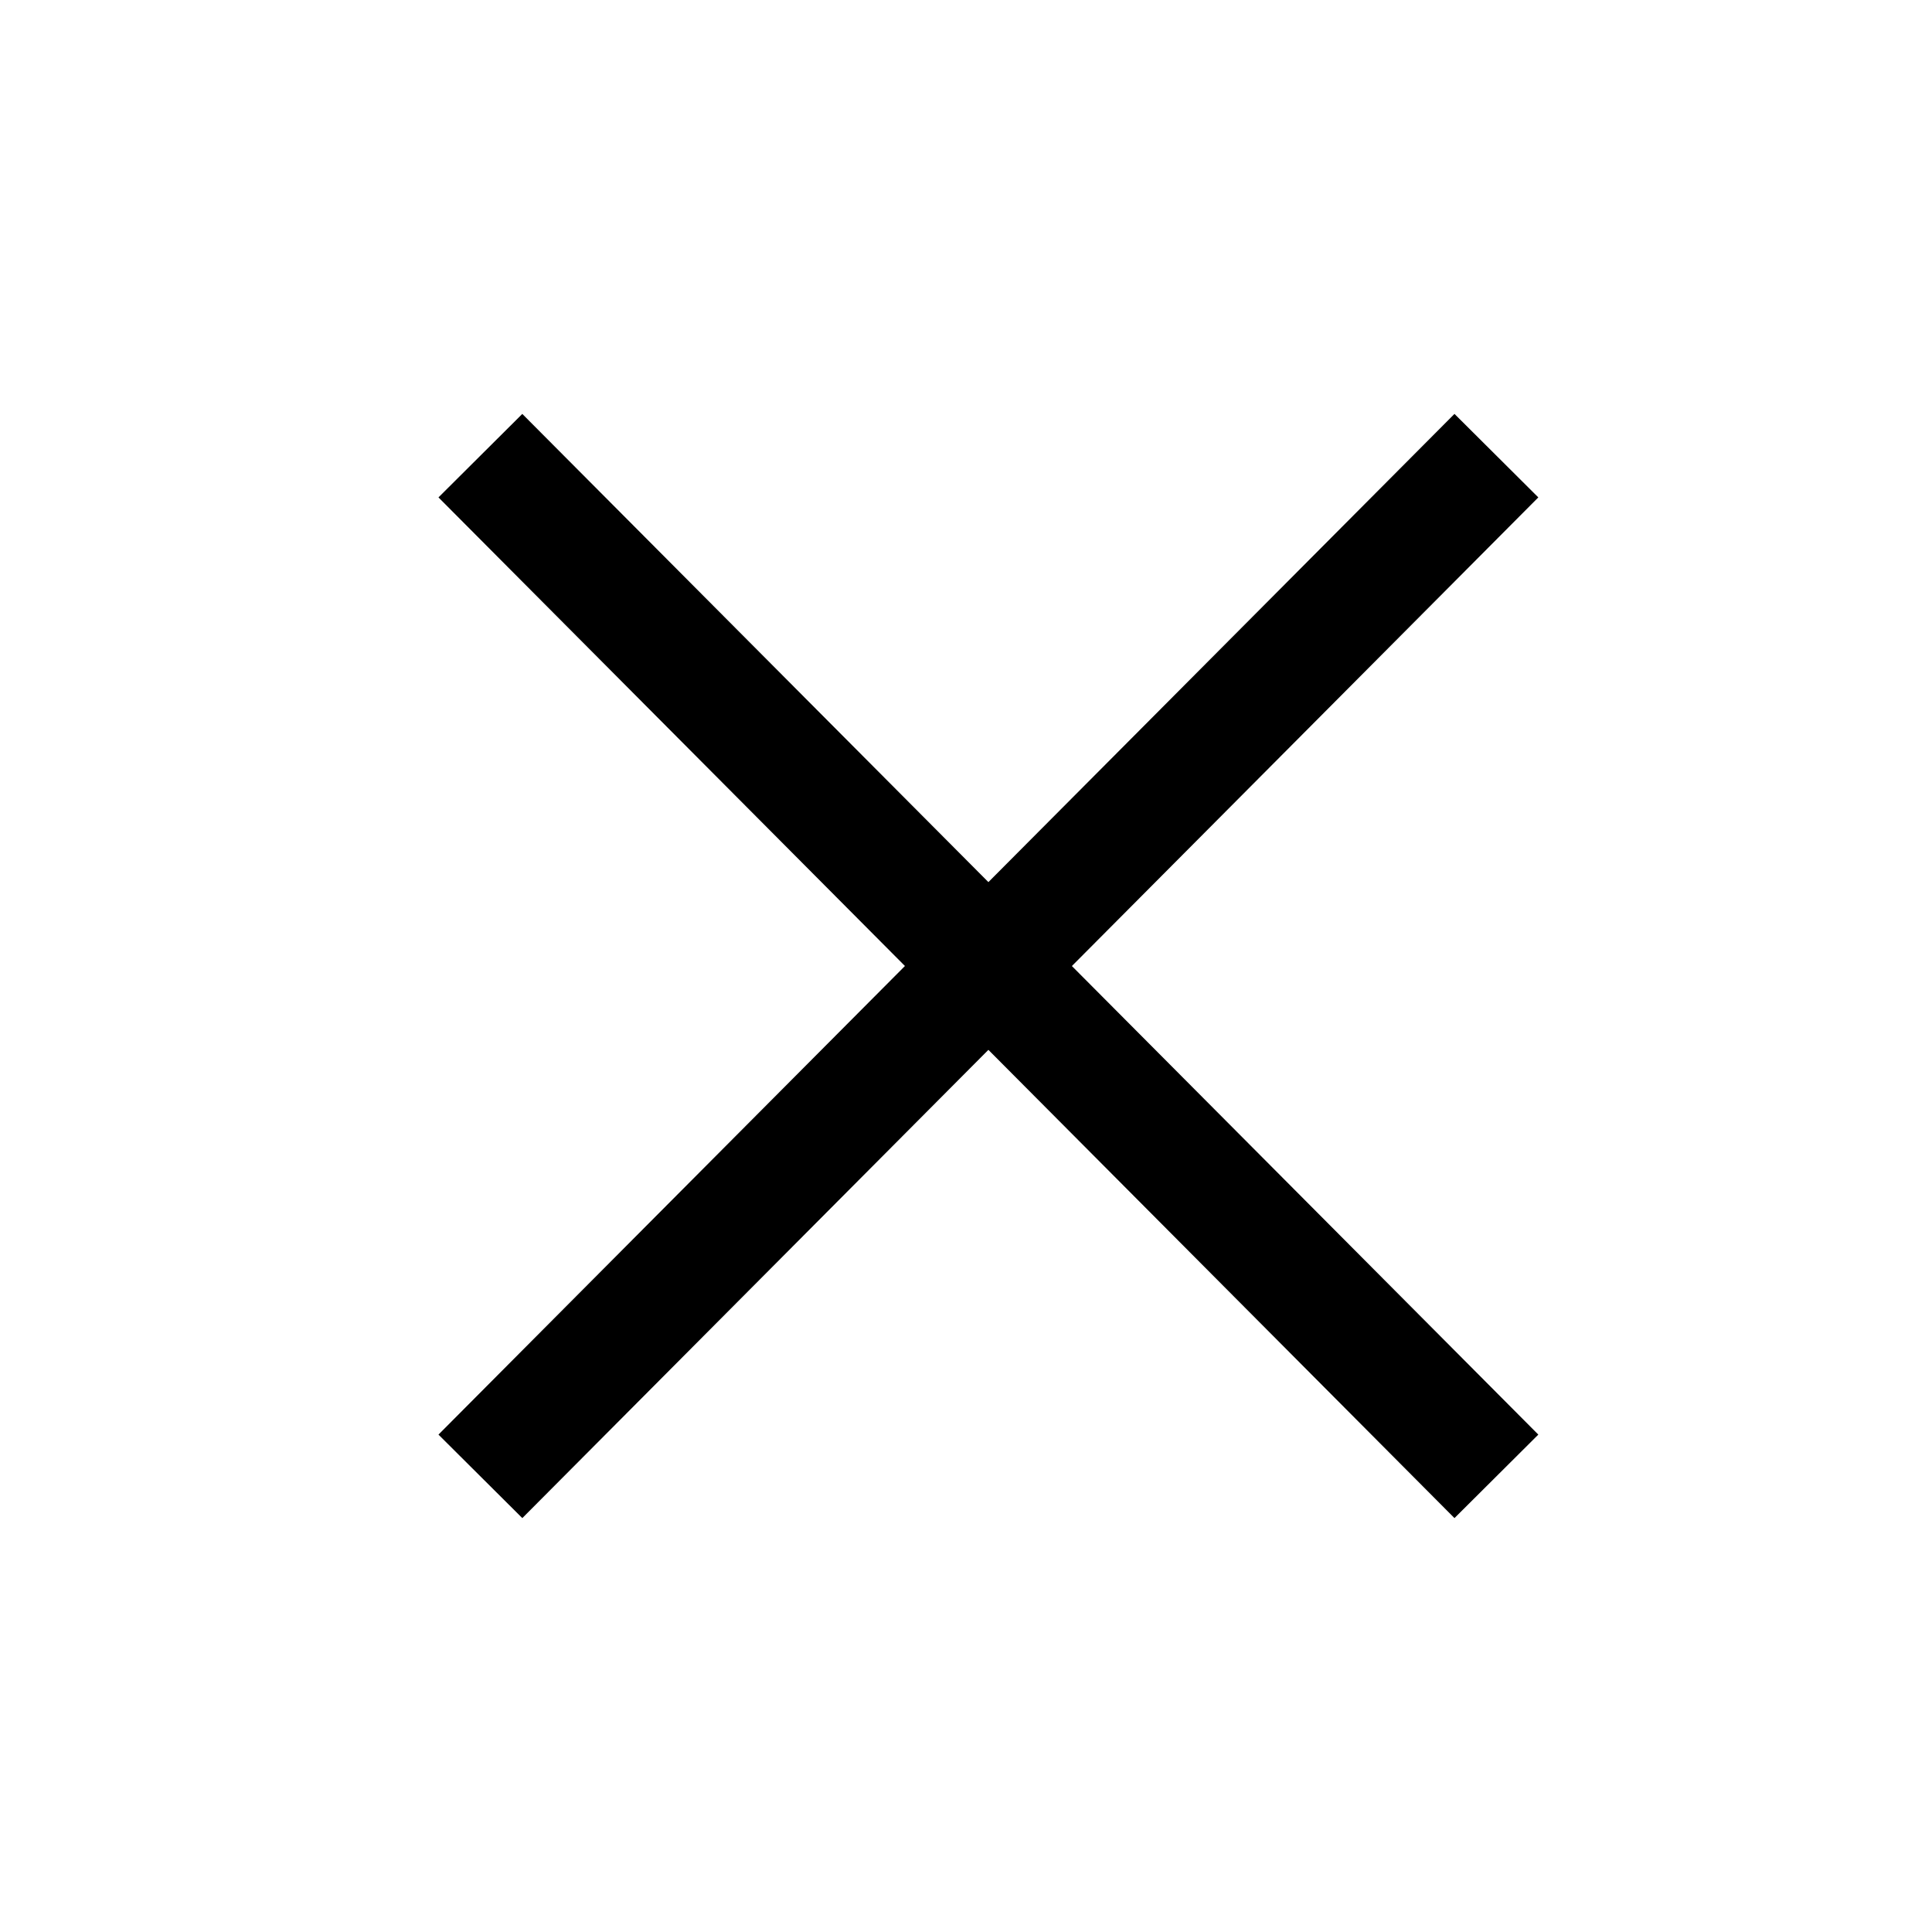
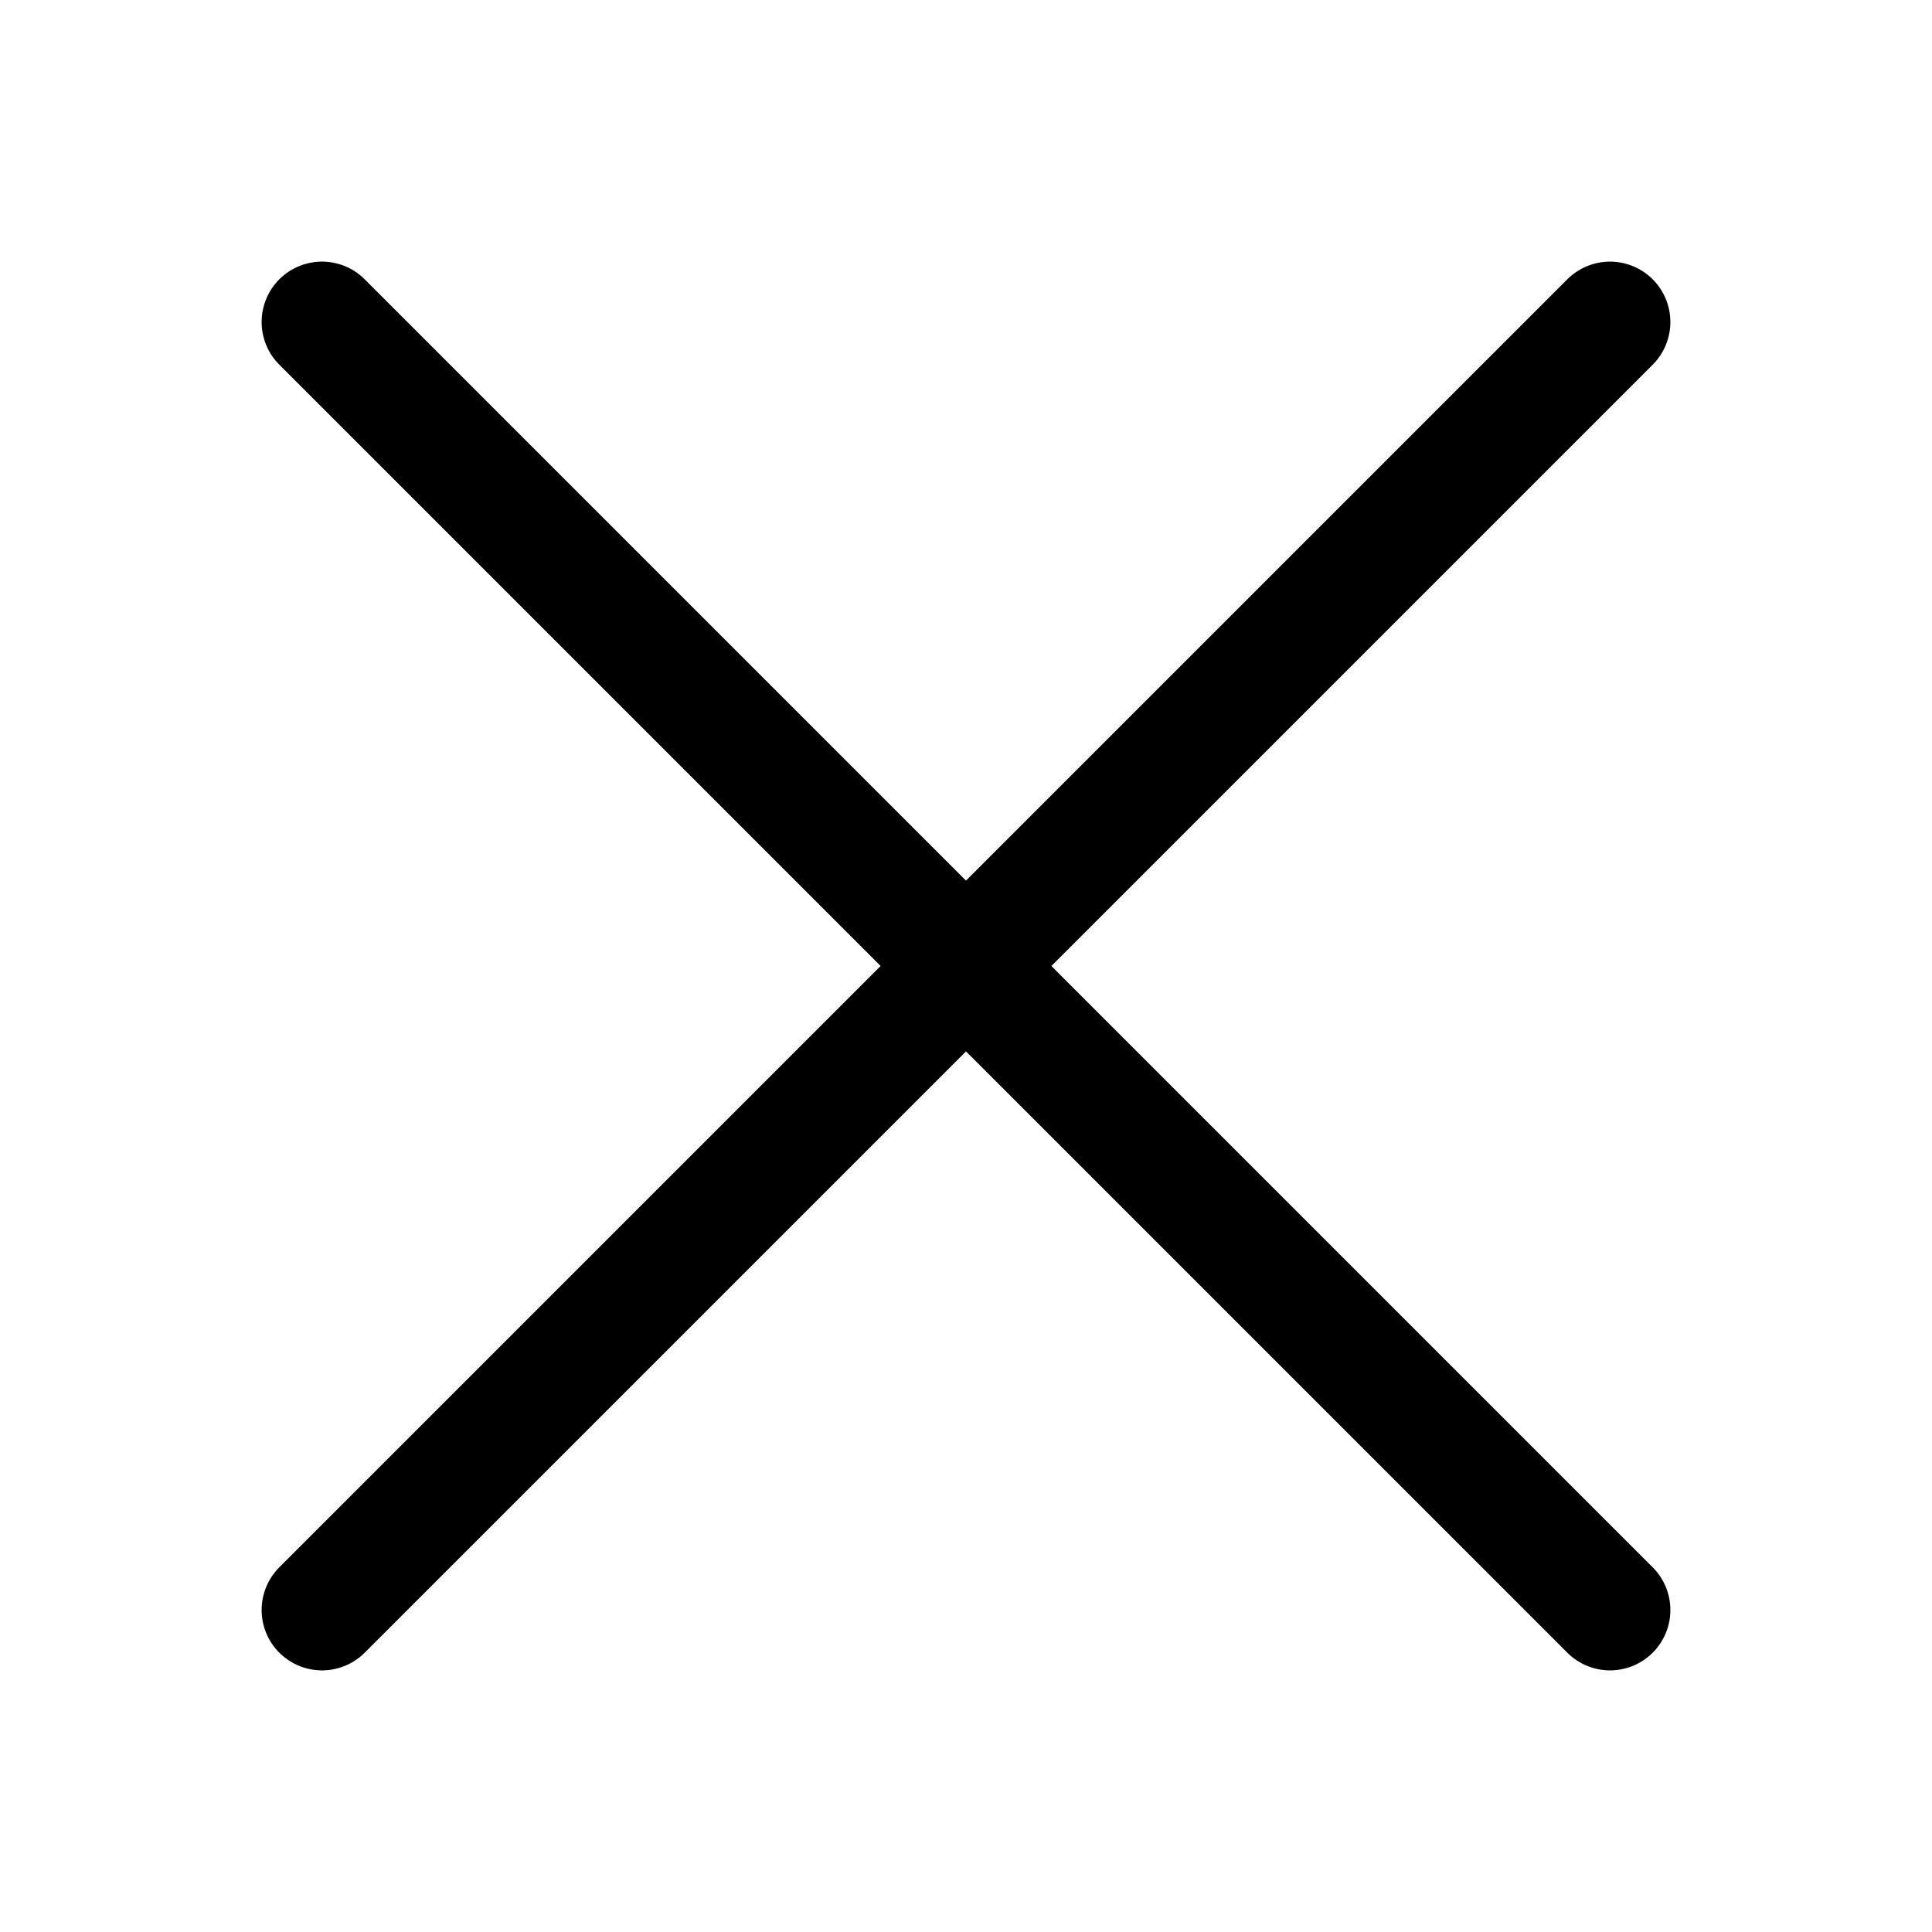
- <svg xmlns="http://www.w3.org/2000/svg" t="1653903917203" class="icon" viewBox="0 0 1045 1024" version="1.1" p-id="8266" width="200" height="200">
-   <path d="M282.517 213.376l-45.355 45.163L489.472 512 237.163 765.461l45.355 45.163L534.613 557.355l252.096 253.269 45.355-45.163-252.288-253.44 252.288-253.483-45.355-45.163L534.613 466.624l-252.096-253.227z" p-id="8267" />
+ <svg xmlns="http://www.w3.org/2000/svg" width="24" height="24" viewBox="0 0 48 48" fill="none">
+   <path d="M8 8L40 40" stroke="currentColor" stroke-width="3" stroke-linecap="round" stroke-linejoin="round" />
+   <path d="M8 40L40 8" stroke="currentColor" stroke-width="3" stroke-linecap="round" stroke-linejoin="round" />
</svg>
